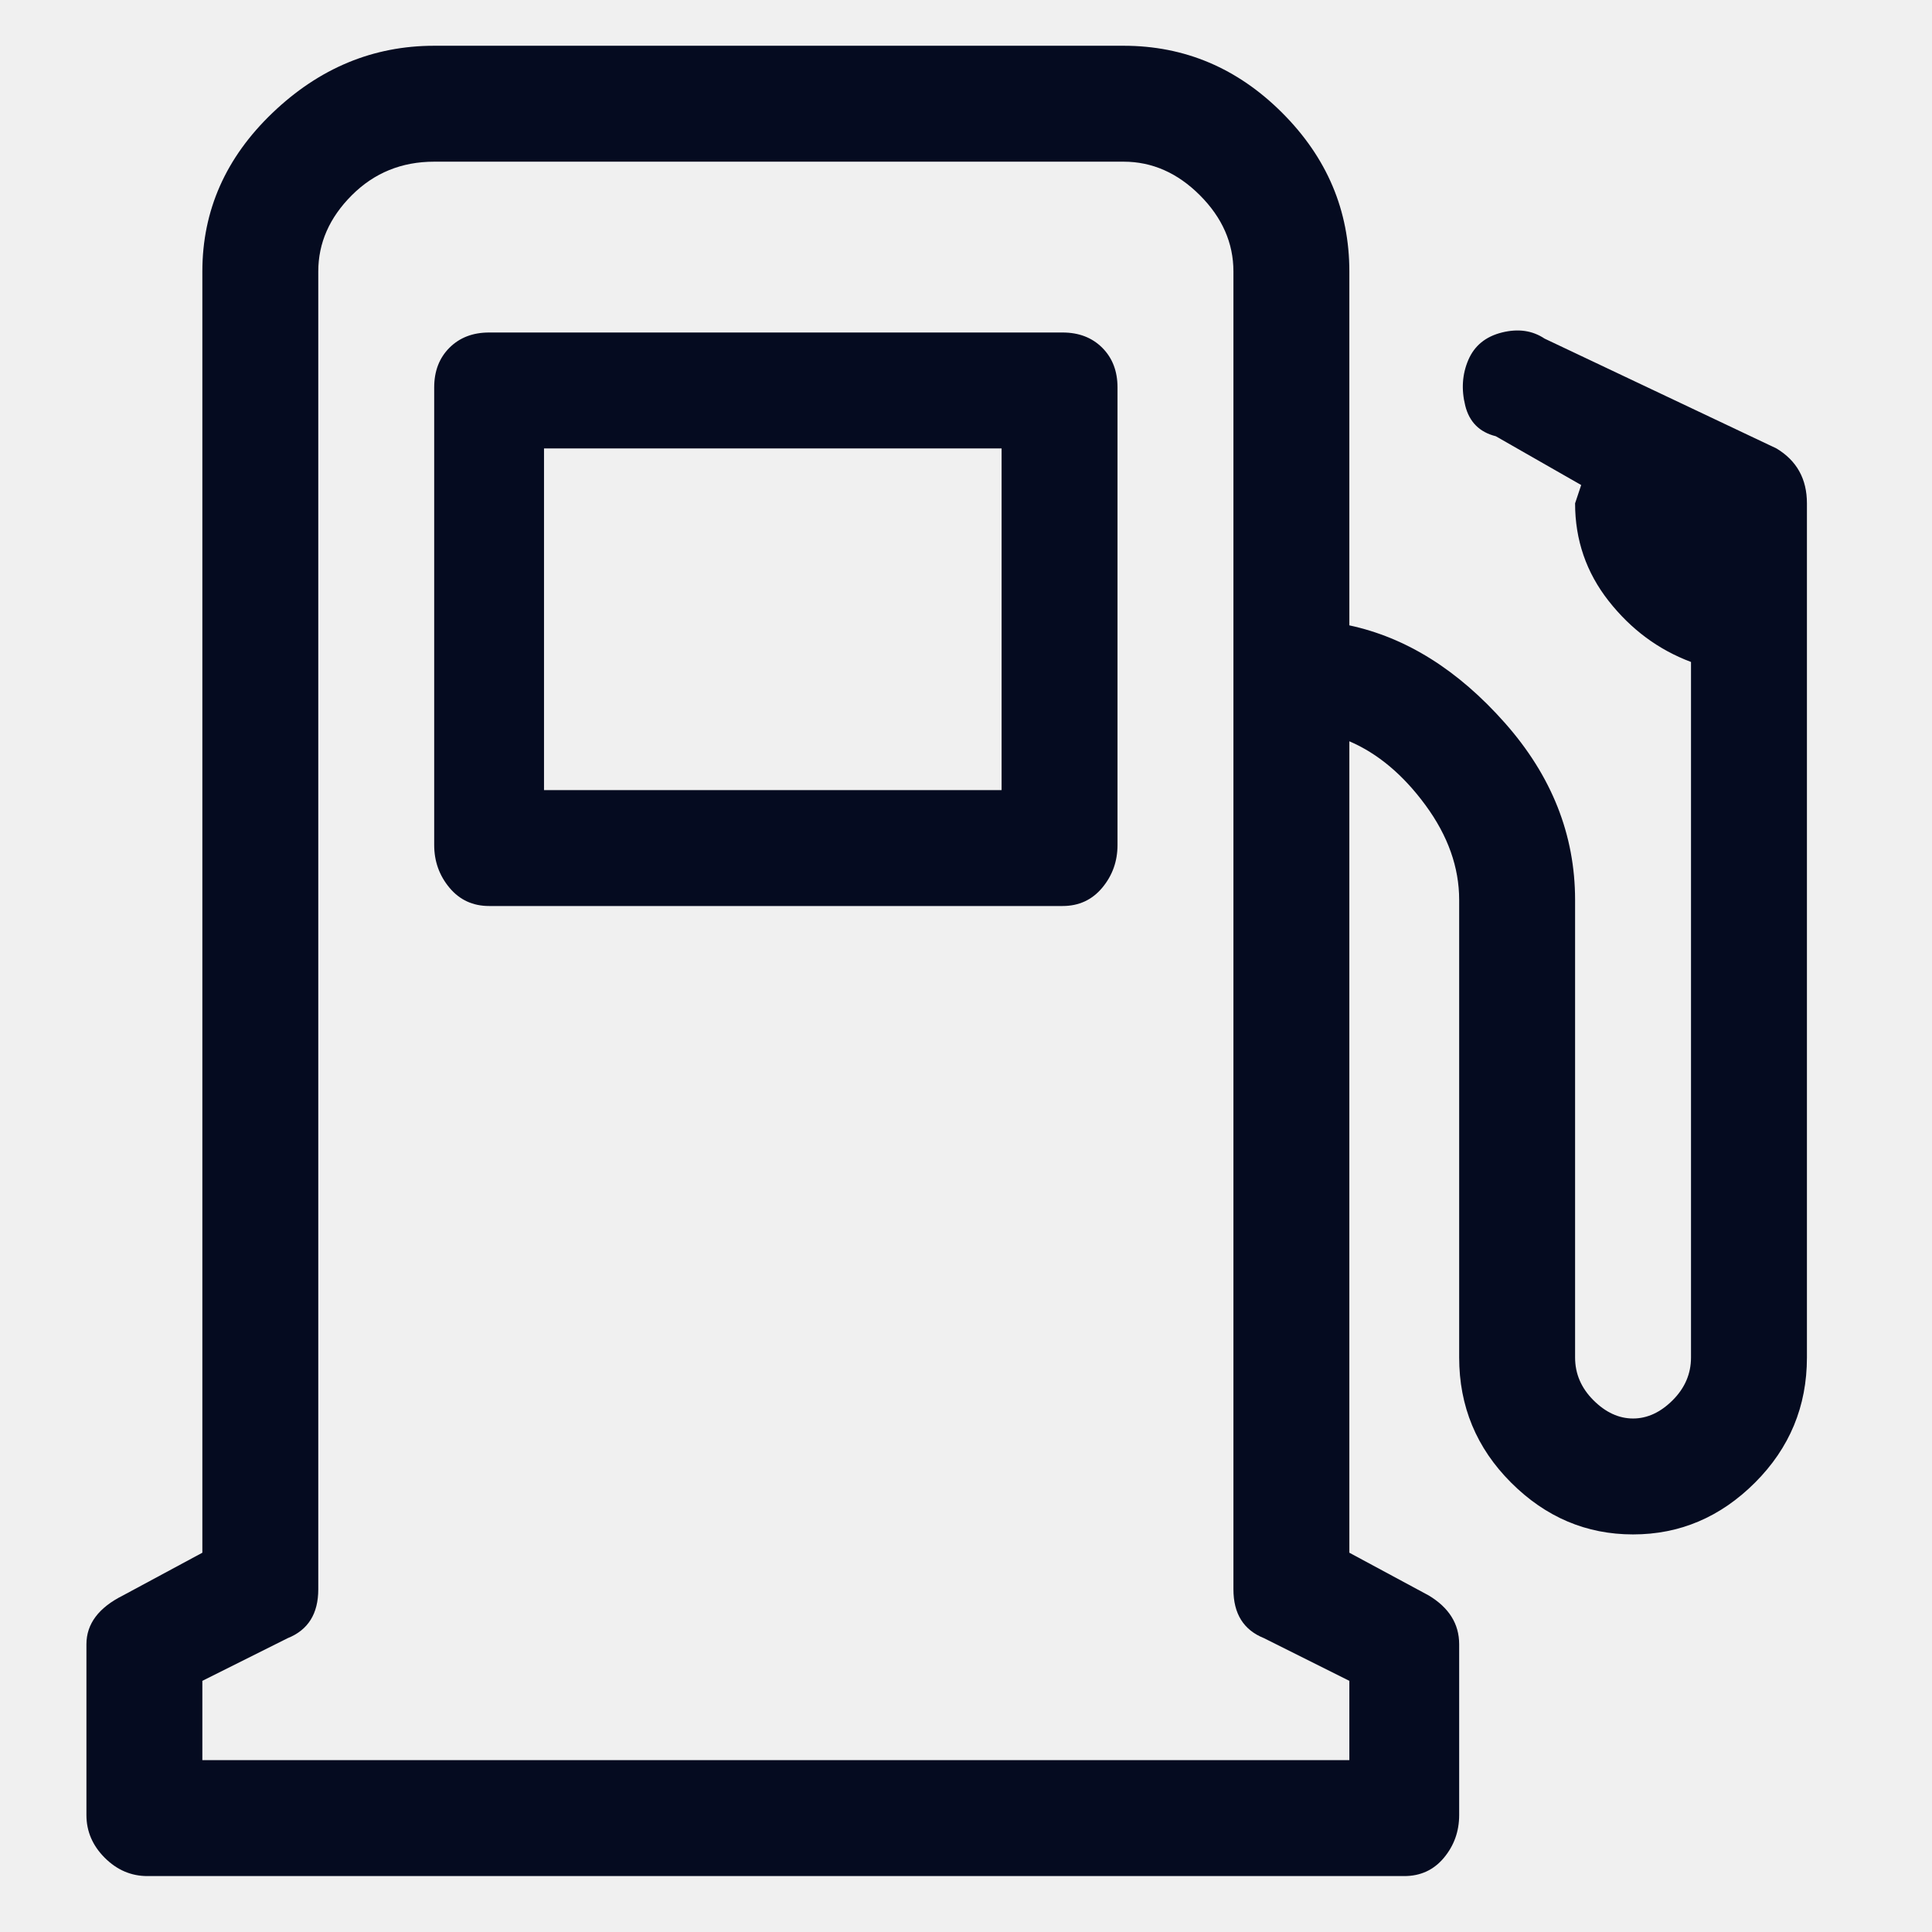
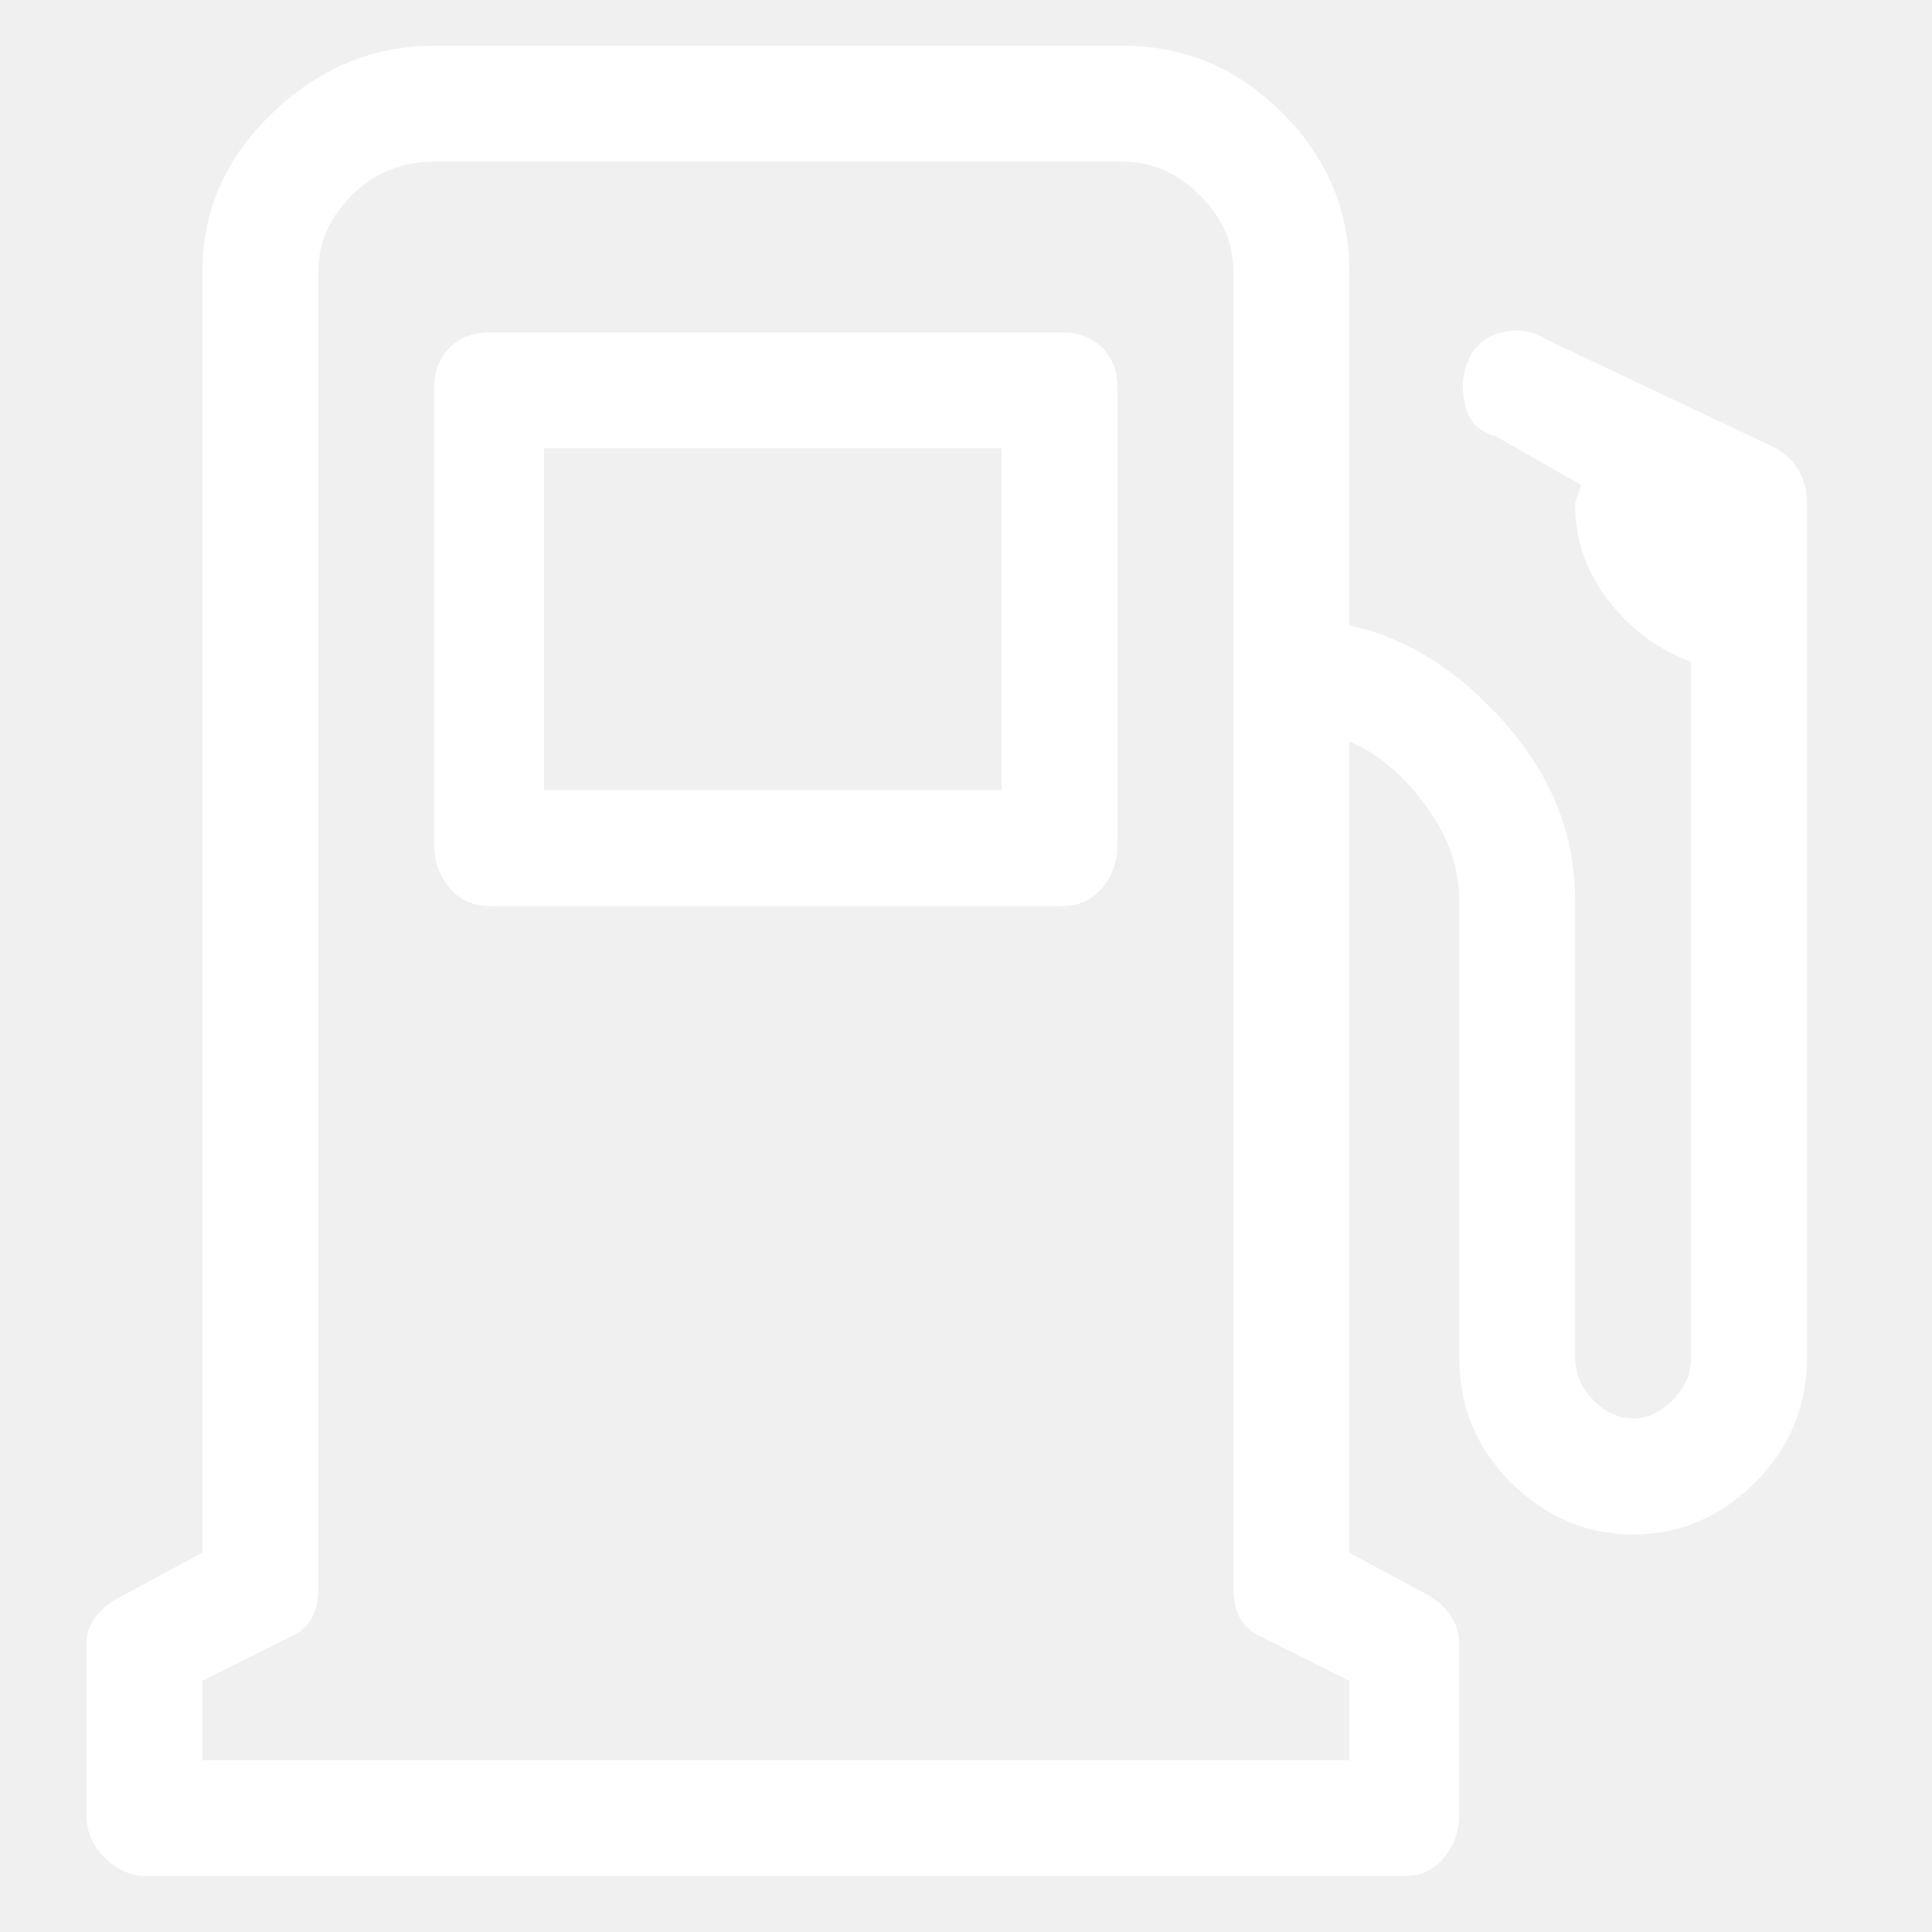
<svg xmlns="http://www.w3.org/2000/svg" width="19" height="19" viewBox="0 0 19 19" fill="none">
  <g clip-path="url(#clip0_45_88)">
-     <path d="M10.99 3.81C10.99 3.65 10.94 3.52 10.84 3.42C10.74 3.32 10.61 3.27 10.45 3.27H4.81C4.65 3.27 4.52 3.32 4.42 3.42C4.32 3.52 4.27 3.65 4.27 3.81V8.31C4.27 8.47 4.32 8.61 4.42 8.73C4.52 8.85 4.65 8.91 4.81 8.91H10.45C10.61 8.91 10.74 8.85 10.84 8.73C10.94 8.61 10.99 8.47 10.99 8.31V3.81ZM9.85 7.77H5.35V4.41H9.85V7.77ZM17.47 4.41L15.19 3.33C15.07 3.25 14.93 3.23 14.77 3.27C14.61 3.31 14.5 3.4 14.44 3.54C14.38 3.68 14.37 3.83 14.41 3.99C14.45 4.15 14.55 4.25 14.71 4.29L15.55 4.77L15.49 4.95C15.49 5.31 15.6 5.63 15.82 5.91C16.04 6.19 16.31 6.39 16.63 6.51V13.35C16.63 13.51 16.57 13.65 16.45 13.77C16.33 13.89 16.2 13.95 16.06 13.95C15.92 13.95 15.79 13.89 15.67 13.77C15.55 13.65 15.49 13.51 15.49 13.35V8.85C15.49 8.21 15.26 7.63 14.8 7.11C14.34 6.59 13.83 6.27 13.27 6.15V2.67C13.27 2.07 13.05 1.55 12.61 1.11C12.17 0.67 11.65 0.45 11.05 0.45H4.27C3.67 0.45 3.14 0.67 2.68 1.11C2.22 1.55 1.99 2.07 1.99 2.67V15.27L1.21 15.69C0.97 15.81 0.85 15.97 0.85 16.17V17.85C0.85 18.01 0.91 18.15 1.03 18.27C1.15 18.39 1.29 18.45 1.45 18.45H13.81C13.97 18.45 14.1 18.39 14.2 18.27C14.3 18.15 14.35 18.01 14.35 17.85V16.17C14.35 15.97 14.25 15.81 14.05 15.69L13.27 15.27V7.29C13.55 7.41 13.8 7.62 14.02 7.92C14.24 8.22 14.35 8.53 14.35 8.85V13.35C14.35 13.83 14.52 14.24 14.86 14.58C15.2 14.92 15.6 15.09 16.06 15.09C16.52 15.09 16.92 14.92 17.26 14.58C17.6 14.24 17.77 13.83 17.77 13.35V4.95C17.77 4.71 17.67 4.53 17.47 4.41ZM13.27 17.31H1.99V16.53L2.83 16.11C3.03 16.03 3.13 15.87 3.13 15.63V2.67C3.13 2.39 3.24 2.14 3.46 1.92C3.68 1.7 3.95 1.59 4.27 1.59H11.05C11.33 1.59 11.58 1.7 11.8 1.92C12.02 2.14 12.13 2.39 12.13 2.67V15.63C12.13 15.87 12.23 16.03 12.43 16.11L13.27 16.53V17.31Z" fill="#050B20" />
+     <path d="M10.99 3.81C10.99 3.65 10.94 3.52 10.84 3.42C10.74 3.32 10.61 3.27 10.45 3.27H4.81C4.65 3.27 4.52 3.32 4.42 3.42C4.32 3.52 4.27 3.65 4.27 3.81V8.31C4.27 8.47 4.32 8.61 4.42 8.73C4.52 8.85 4.65 8.91 4.81 8.91H10.45C10.61 8.91 10.74 8.85 10.84 8.73C10.94 8.61 10.99 8.47 10.99 8.31V3.81ZM9.85 7.77H5.35V4.41H9.85V7.77ZM17.47 4.41L15.19 3.33C15.07 3.25 14.93 3.23 14.77 3.27C14.61 3.31 14.5 3.4 14.44 3.54C14.38 3.68 14.37 3.83 14.41 3.99C14.45 4.15 14.55 4.25 14.71 4.29L15.55 4.77L15.49 4.95C15.49 5.31 15.6 5.63 15.82 5.91C16.04 6.19 16.31 6.39 16.63 6.51V13.35C16.63 13.51 16.57 13.65 16.45 13.77C16.33 13.89 16.2 13.95 16.06 13.95C15.92 13.95 15.79 13.89 15.67 13.77C15.55 13.65 15.49 13.51 15.49 13.35V8.85C15.49 8.21 15.26 7.63 14.8 7.11C14.34 6.59 13.83 6.27 13.27 6.15V2.67C13.27 2.07 13.05 1.55 12.61 1.11C12.17 0.67 11.65 0.45 11.05 0.45H4.27C3.67 0.45 3.14 0.67 2.68 1.11C2.22 1.55 1.99 2.07 1.99 2.67V15.27L1.21 15.69C0.97 15.81 0.85 15.97 0.85 16.17V17.85C0.85 18.01 0.91 18.15 1.03 18.27C1.15 18.39 1.29 18.45 1.45 18.45H13.81C13.97 18.45 14.1 18.39 14.2 18.27C14.3 18.15 14.35 18.01 14.35 17.85V16.17C14.35 15.97 14.25 15.81 14.05 15.69L13.27 15.27V7.29C13.55 7.41 13.8 7.62 14.02 7.92C14.24 8.22 14.35 8.53 14.35 8.85V13.35C14.35 13.83 14.52 14.24 14.86 14.58C15.2 14.92 15.6 15.09 16.06 15.09C16.52 15.09 16.92 14.92 17.26 14.58C17.6 14.24 17.77 13.83 17.77 13.35V4.95C17.77 4.71 17.67 4.53 17.47 4.41ZM13.27 17.31H1.99V16.53L2.83 16.11C3.03 16.03 3.13 15.87 3.13 15.63V2.67C3.13 2.39 3.24 2.14 3.46 1.92C3.68 1.7 3.95 1.59 4.27 1.59H11.05C11.33 1.59 11.58 1.7 11.8 1.92C12.02 2.14 12.13 2.39 12.13 2.67V15.63C12.13 15.87 12.23 16.03 12.43 16.11L13.27 16.53V17.31Z" fill="white" />
  </g>
  <defs>
    <clipPath id="clip0_45_88">
      <rect width="18" height="18" fill="white" transform="matrix(1 0 0 -1 0.30957 18.45)" />
    </clipPath>
  </defs>
</svg>
